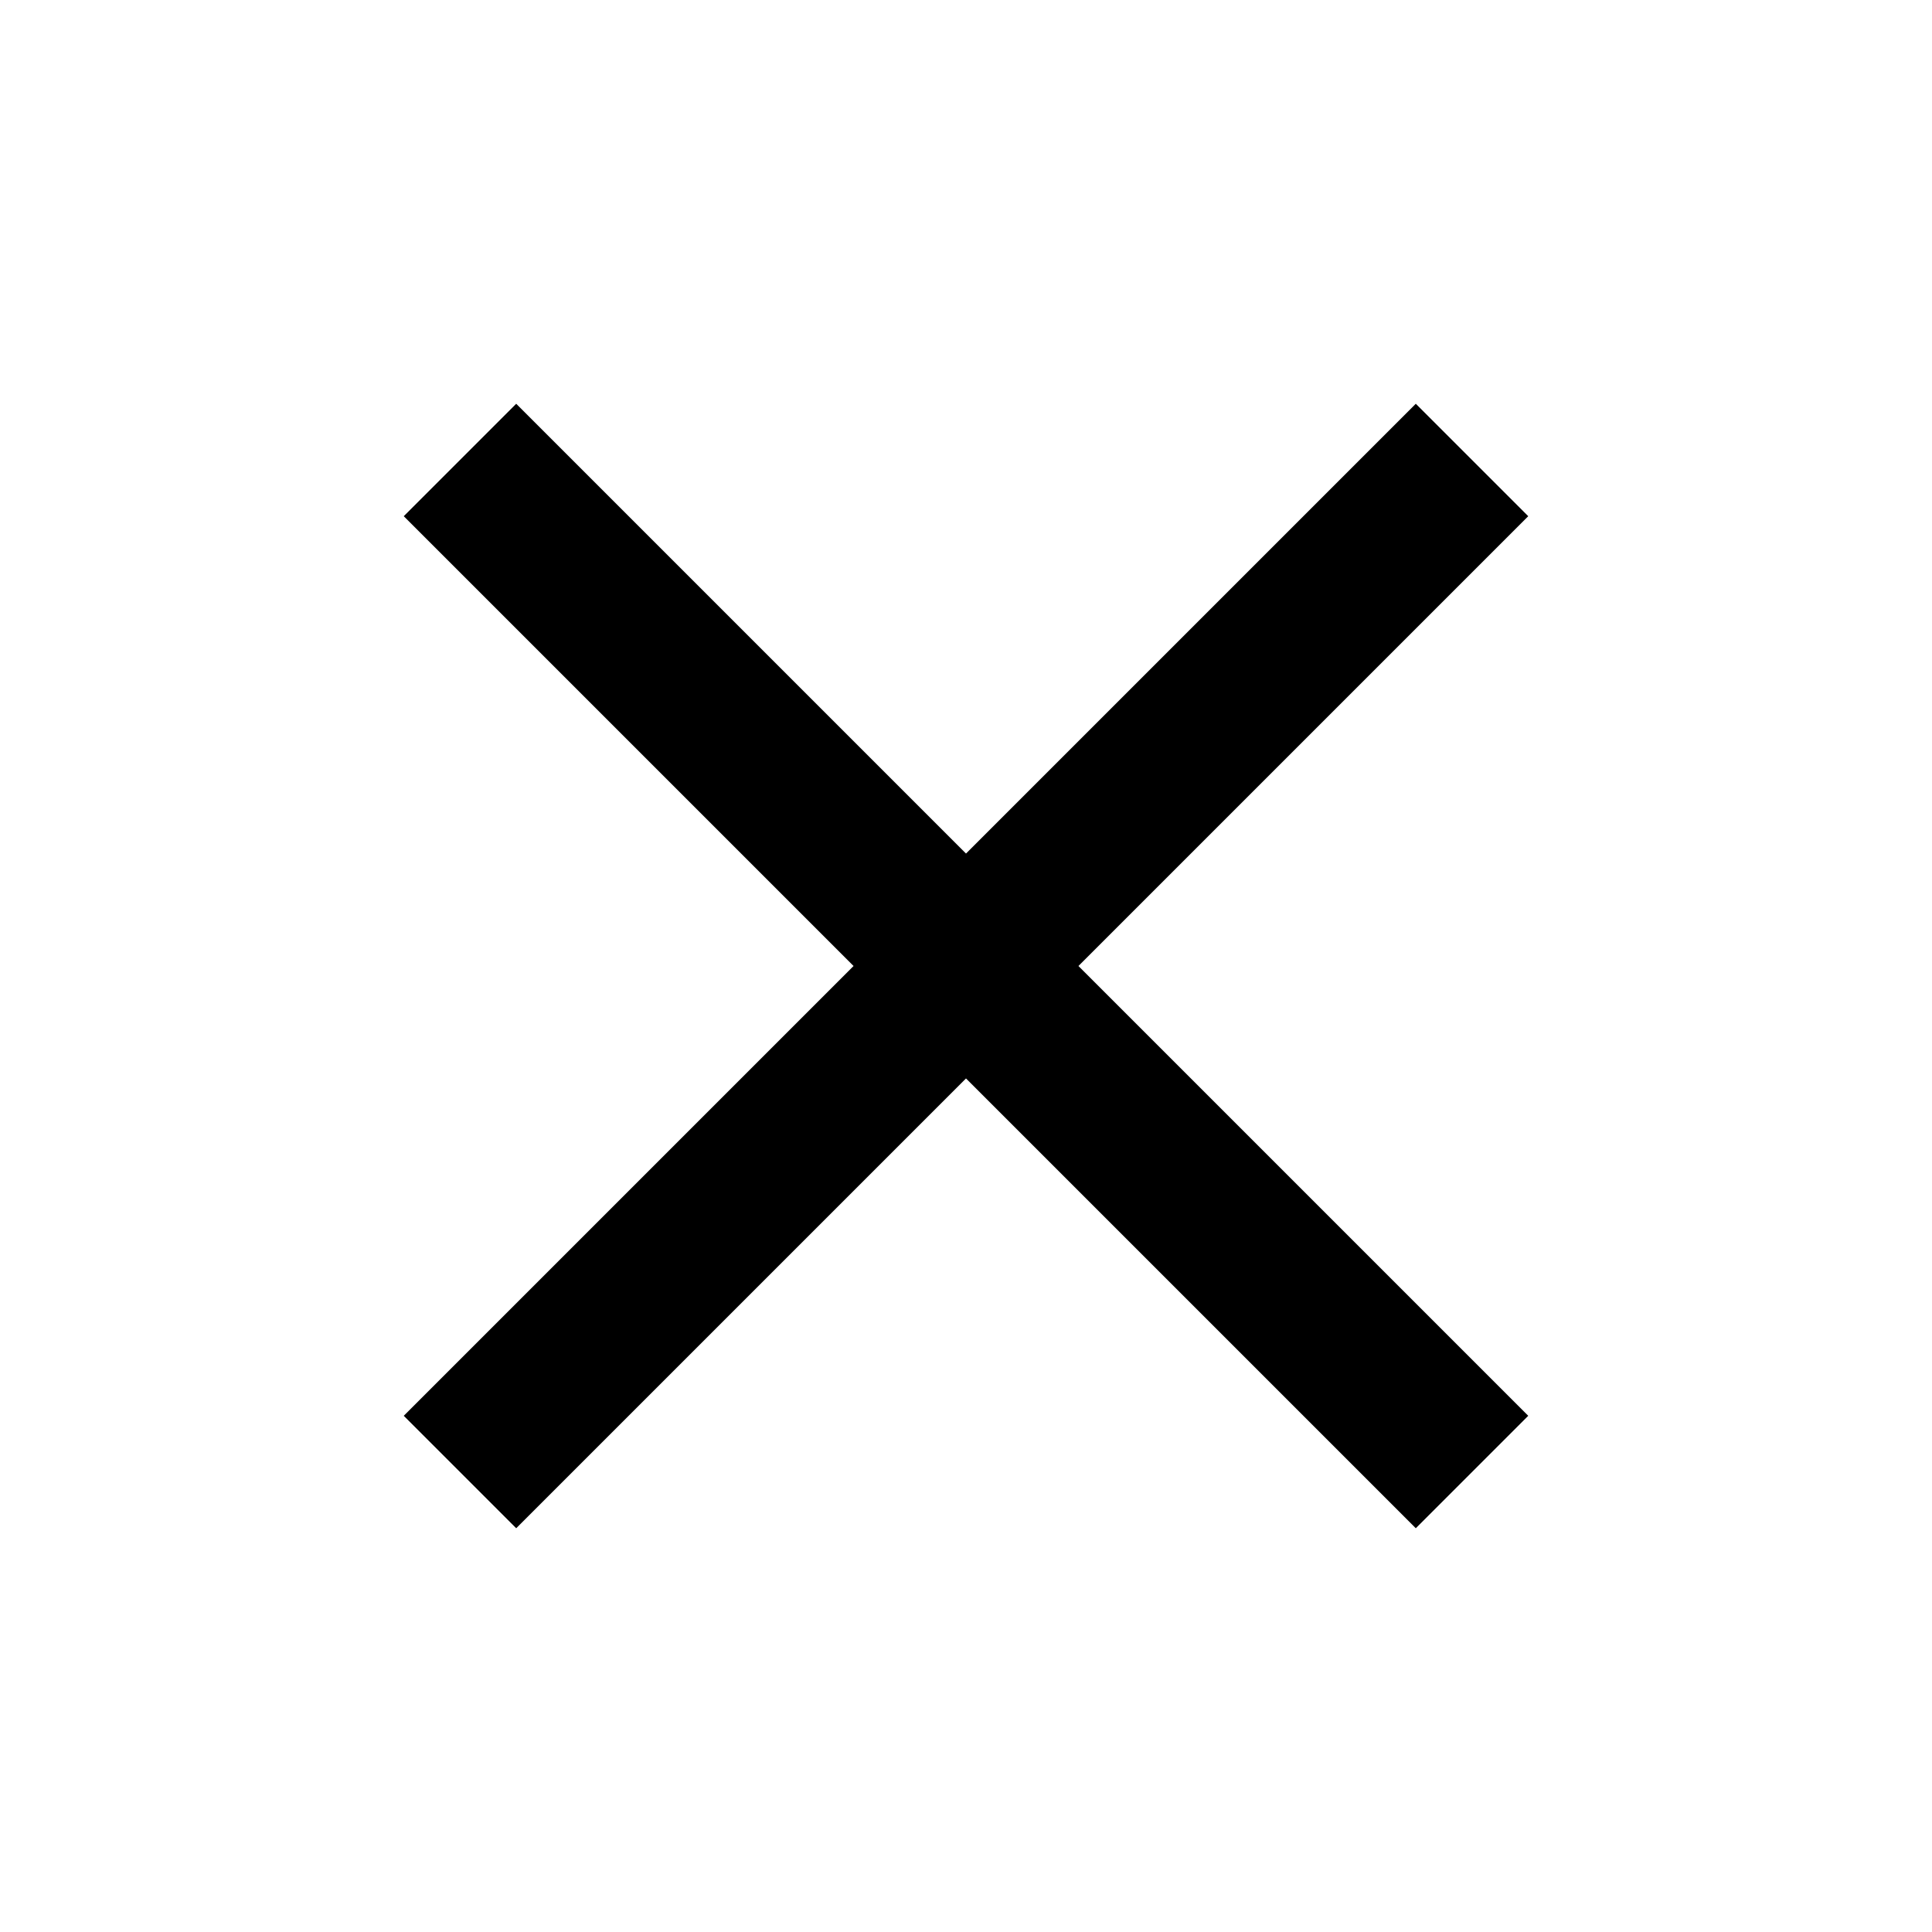
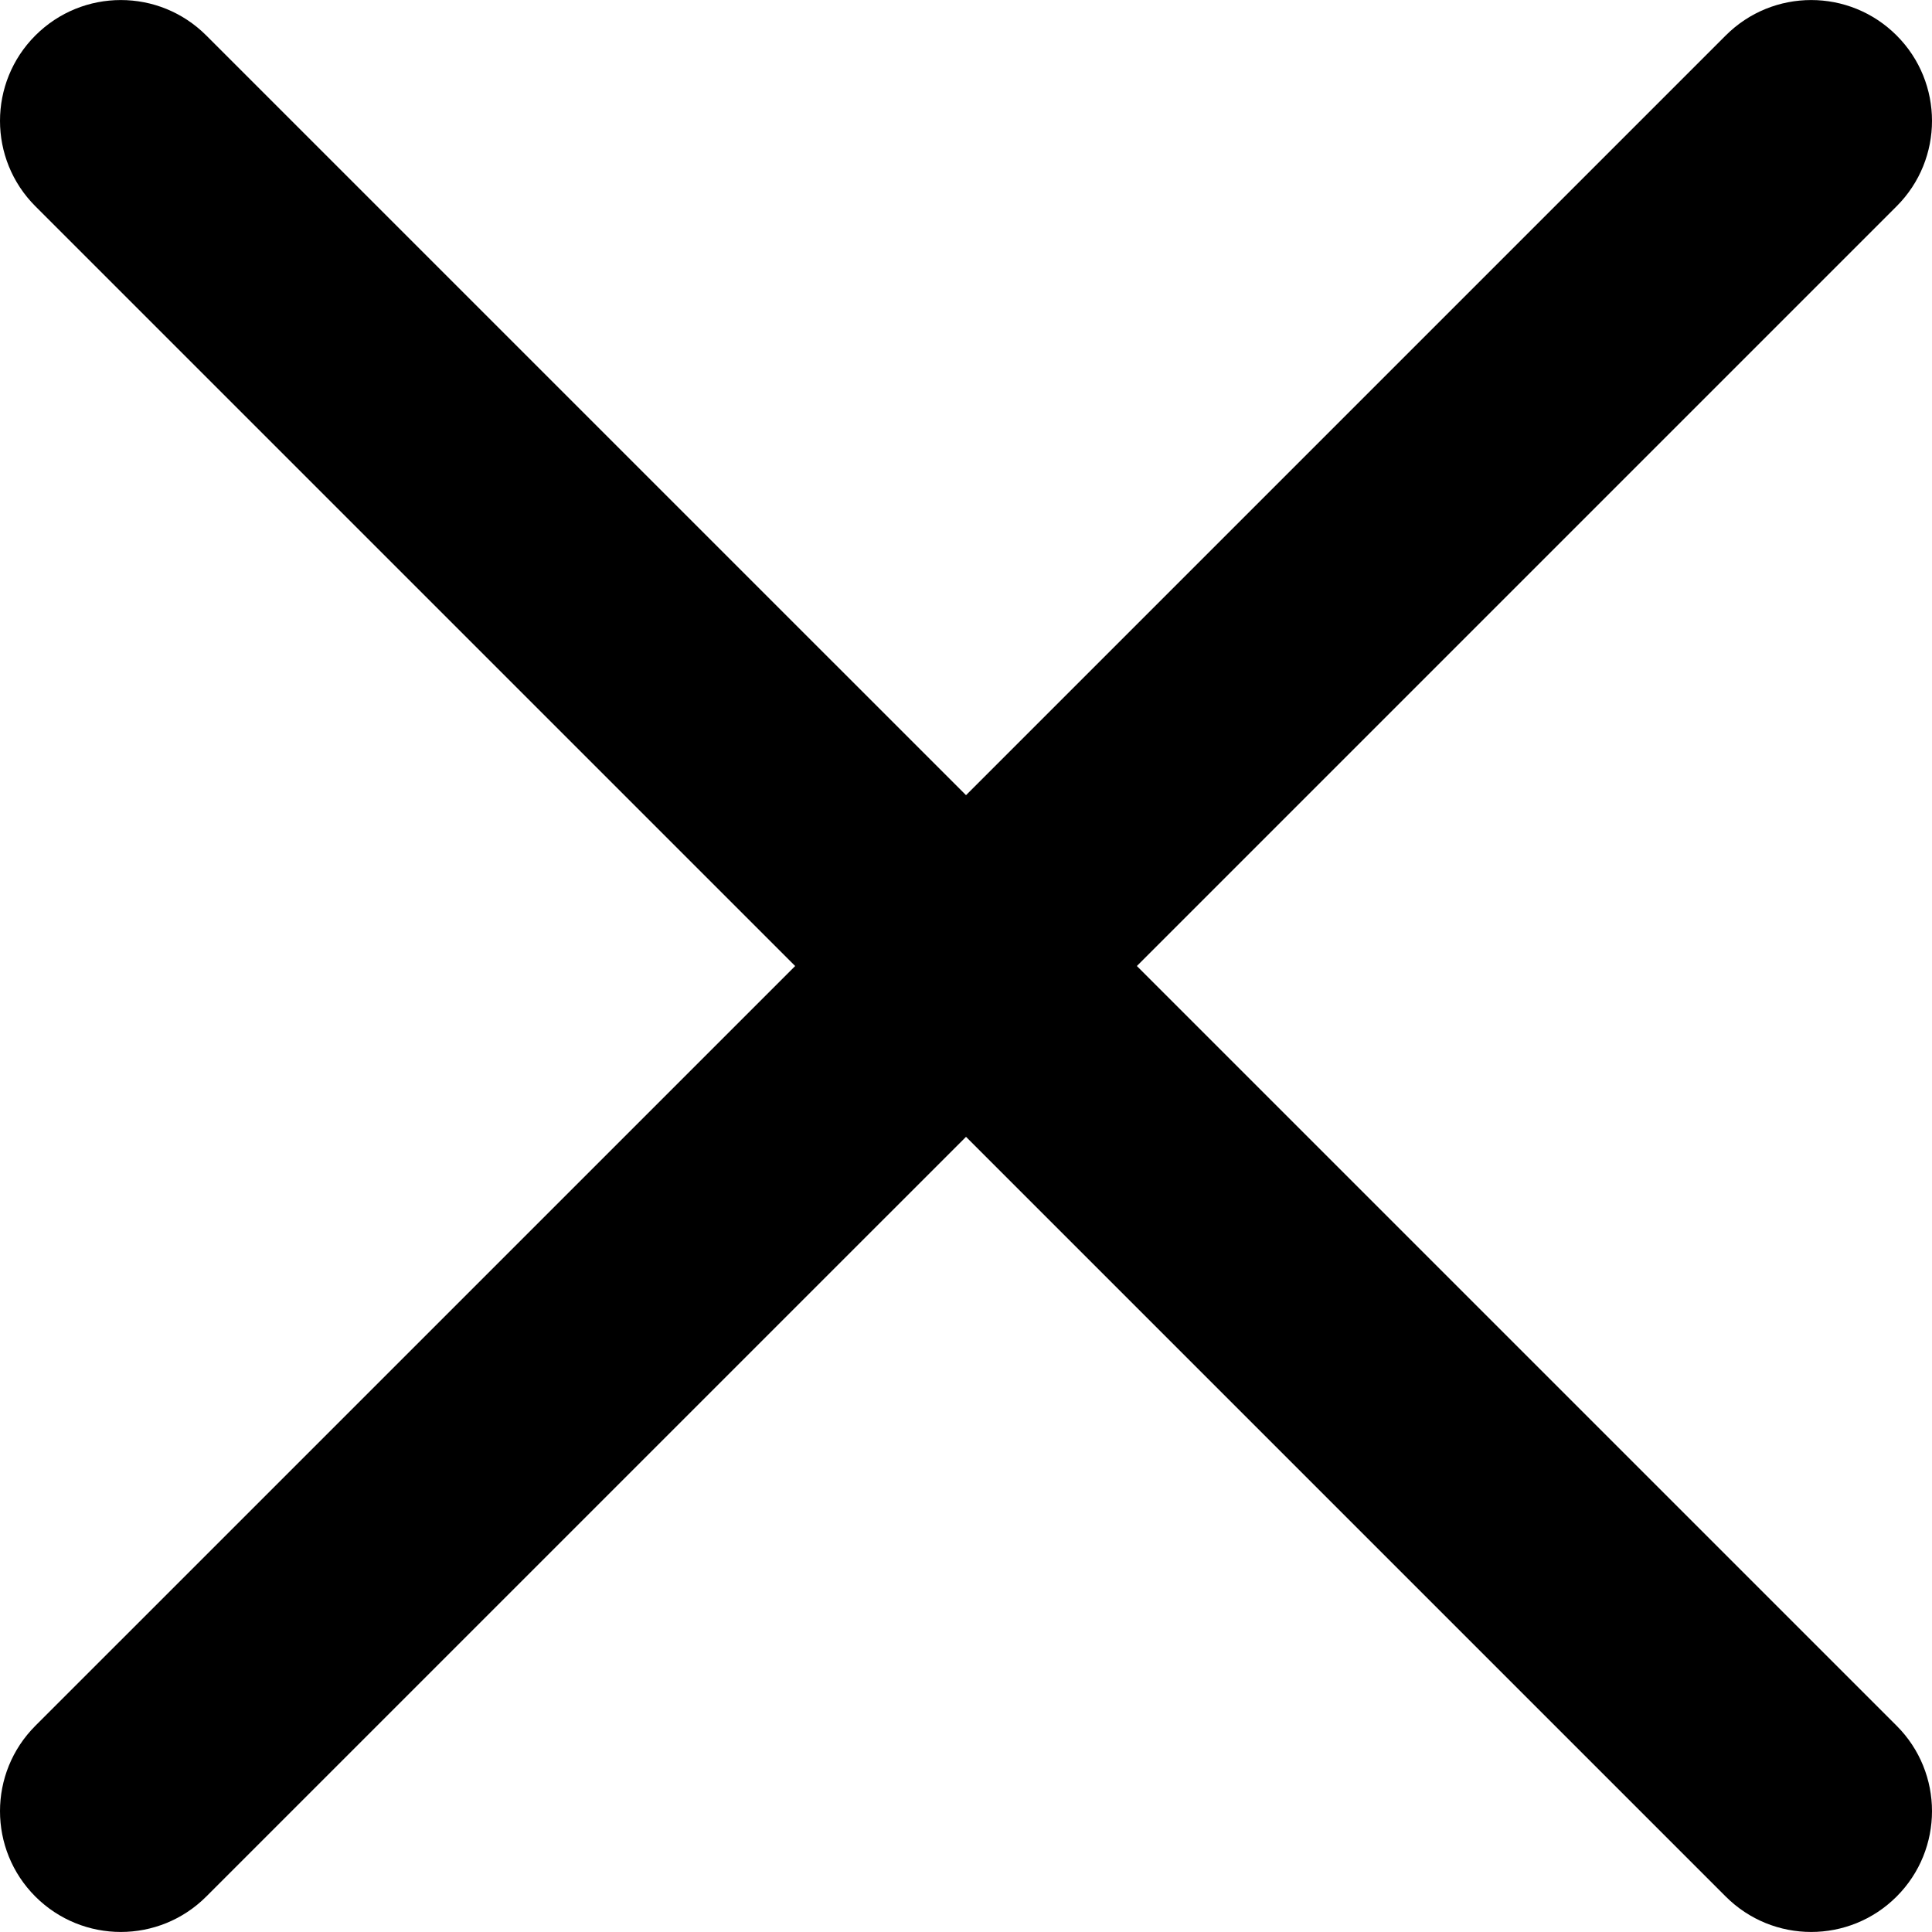
- <svg xmlns="http://www.w3.org/2000/svg" viewBox="0 0 512 512">
-   <path d="M405 136.798L375.202 107 256 226.202 136.798 107 107 136.798 226.202 256 107 375.202 136.798 405 256 285.798 375.202 405 405 375.202 285.798 256z" />
+ <svg xmlns="http://www.w3.org/2000/svg" version="1.1" id="Capa_1" x="0px" y="0px" viewBox="0 0 47.971 47.971" style="enable-background:new 0 0 47.971 47.971;" xml:space="preserve">
+   <g>
+     <path d="M28.228,23.986L47.092,5.122c1.172-1.171,1.172-3.071,0-4.242c-1.172-1.172-3.07-1.172-4.242,0L23.986,19.744L5.121,0.88   c-1.172-1.172-3.07-1.172-4.242,0c-1.172,1.171-1.172,3.071,0,4.242l18.865,18.864L0.879,42.85c-1.172,1.171-1.172,3.071,0,4.242   C1.465,47.677,2.233,47.97,3,47.97s1.535-0.293,2.121-0.879l18.865-18.864L42.85,47.091c0.586,0.586,1.354,0.879,2.121,0.879   s1.535-0.293,2.121-0.879c1.172-1.171,1.172-3.071,0-4.242L28.228,23.986z" />
+   </g>
+   <g>
+ </g>
+   <g>
+ </g>
+   <g>
+ </g>
+   <g>
+ </g>
+   <g>
+ </g>
+   <g>
+ </g>
+   <g>
+ </g>
+   <g>
+ </g>
+   <g>
+ </g>
+   <g>
+ </g>
+   <g>
+ </g>
+   <g>
+ </g>
+   <g>
+ </g>
+   <g>
+ </g>
+   <g>
+ </g>
</svg>
